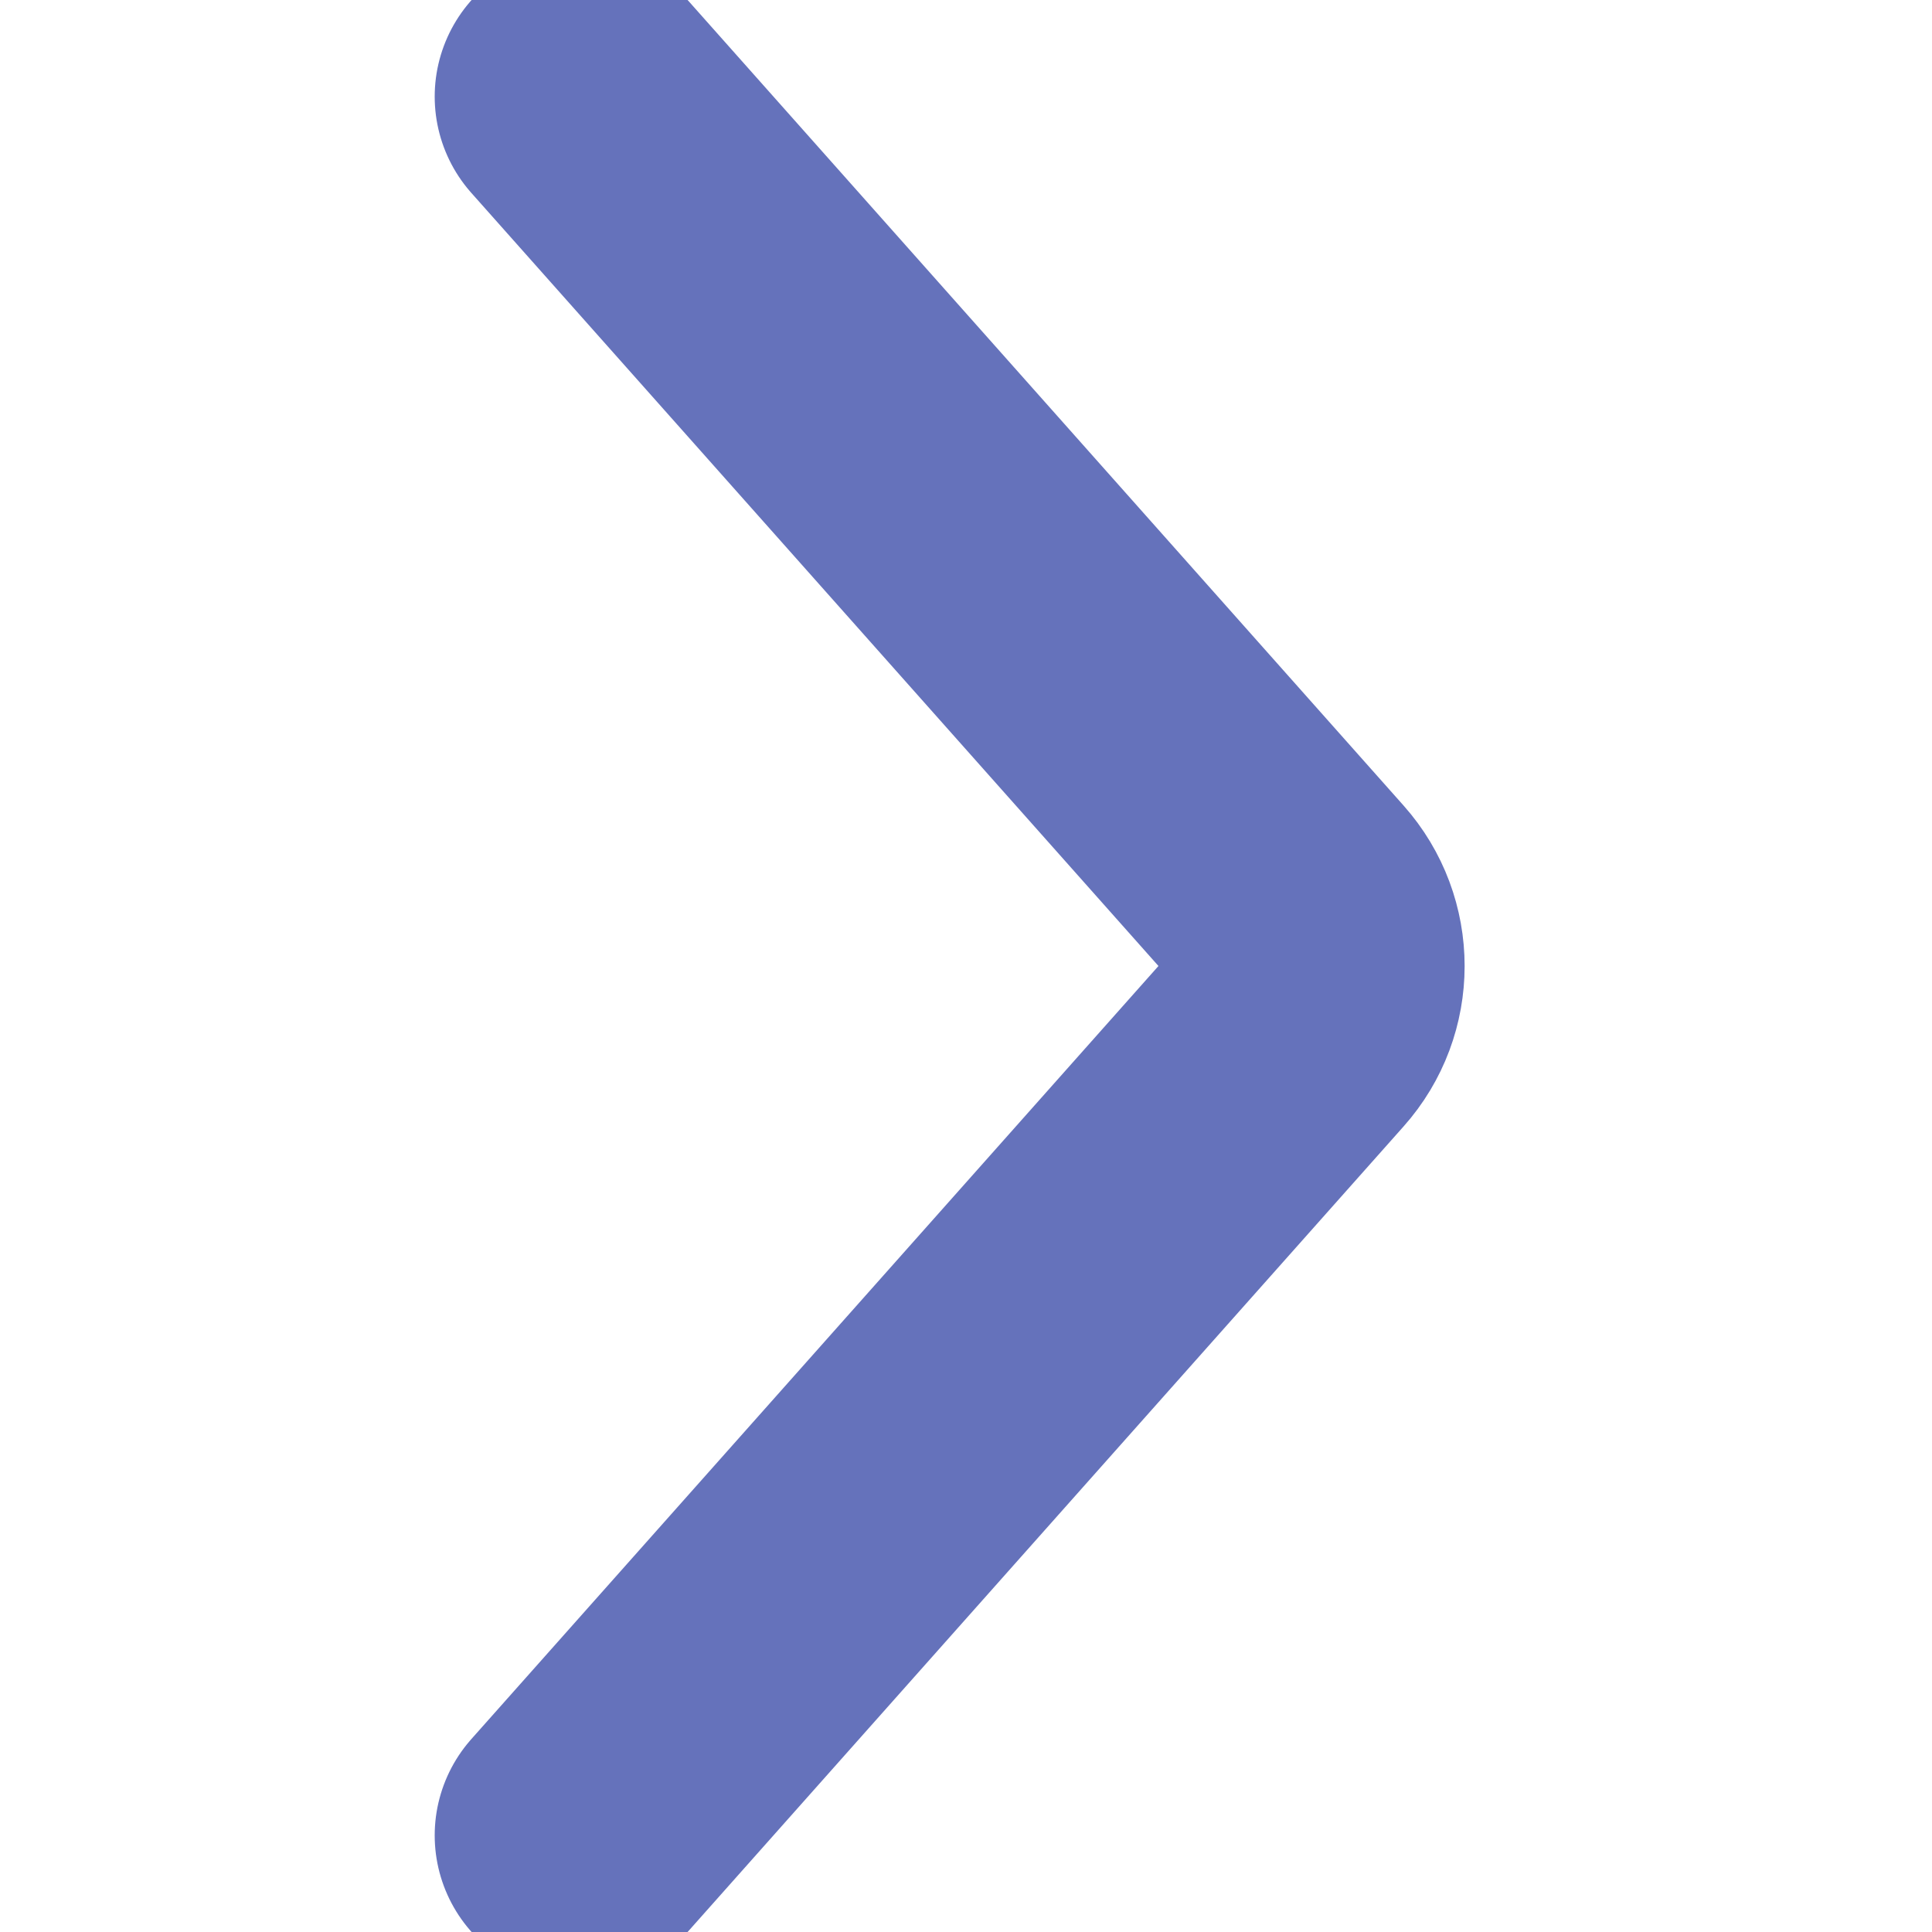
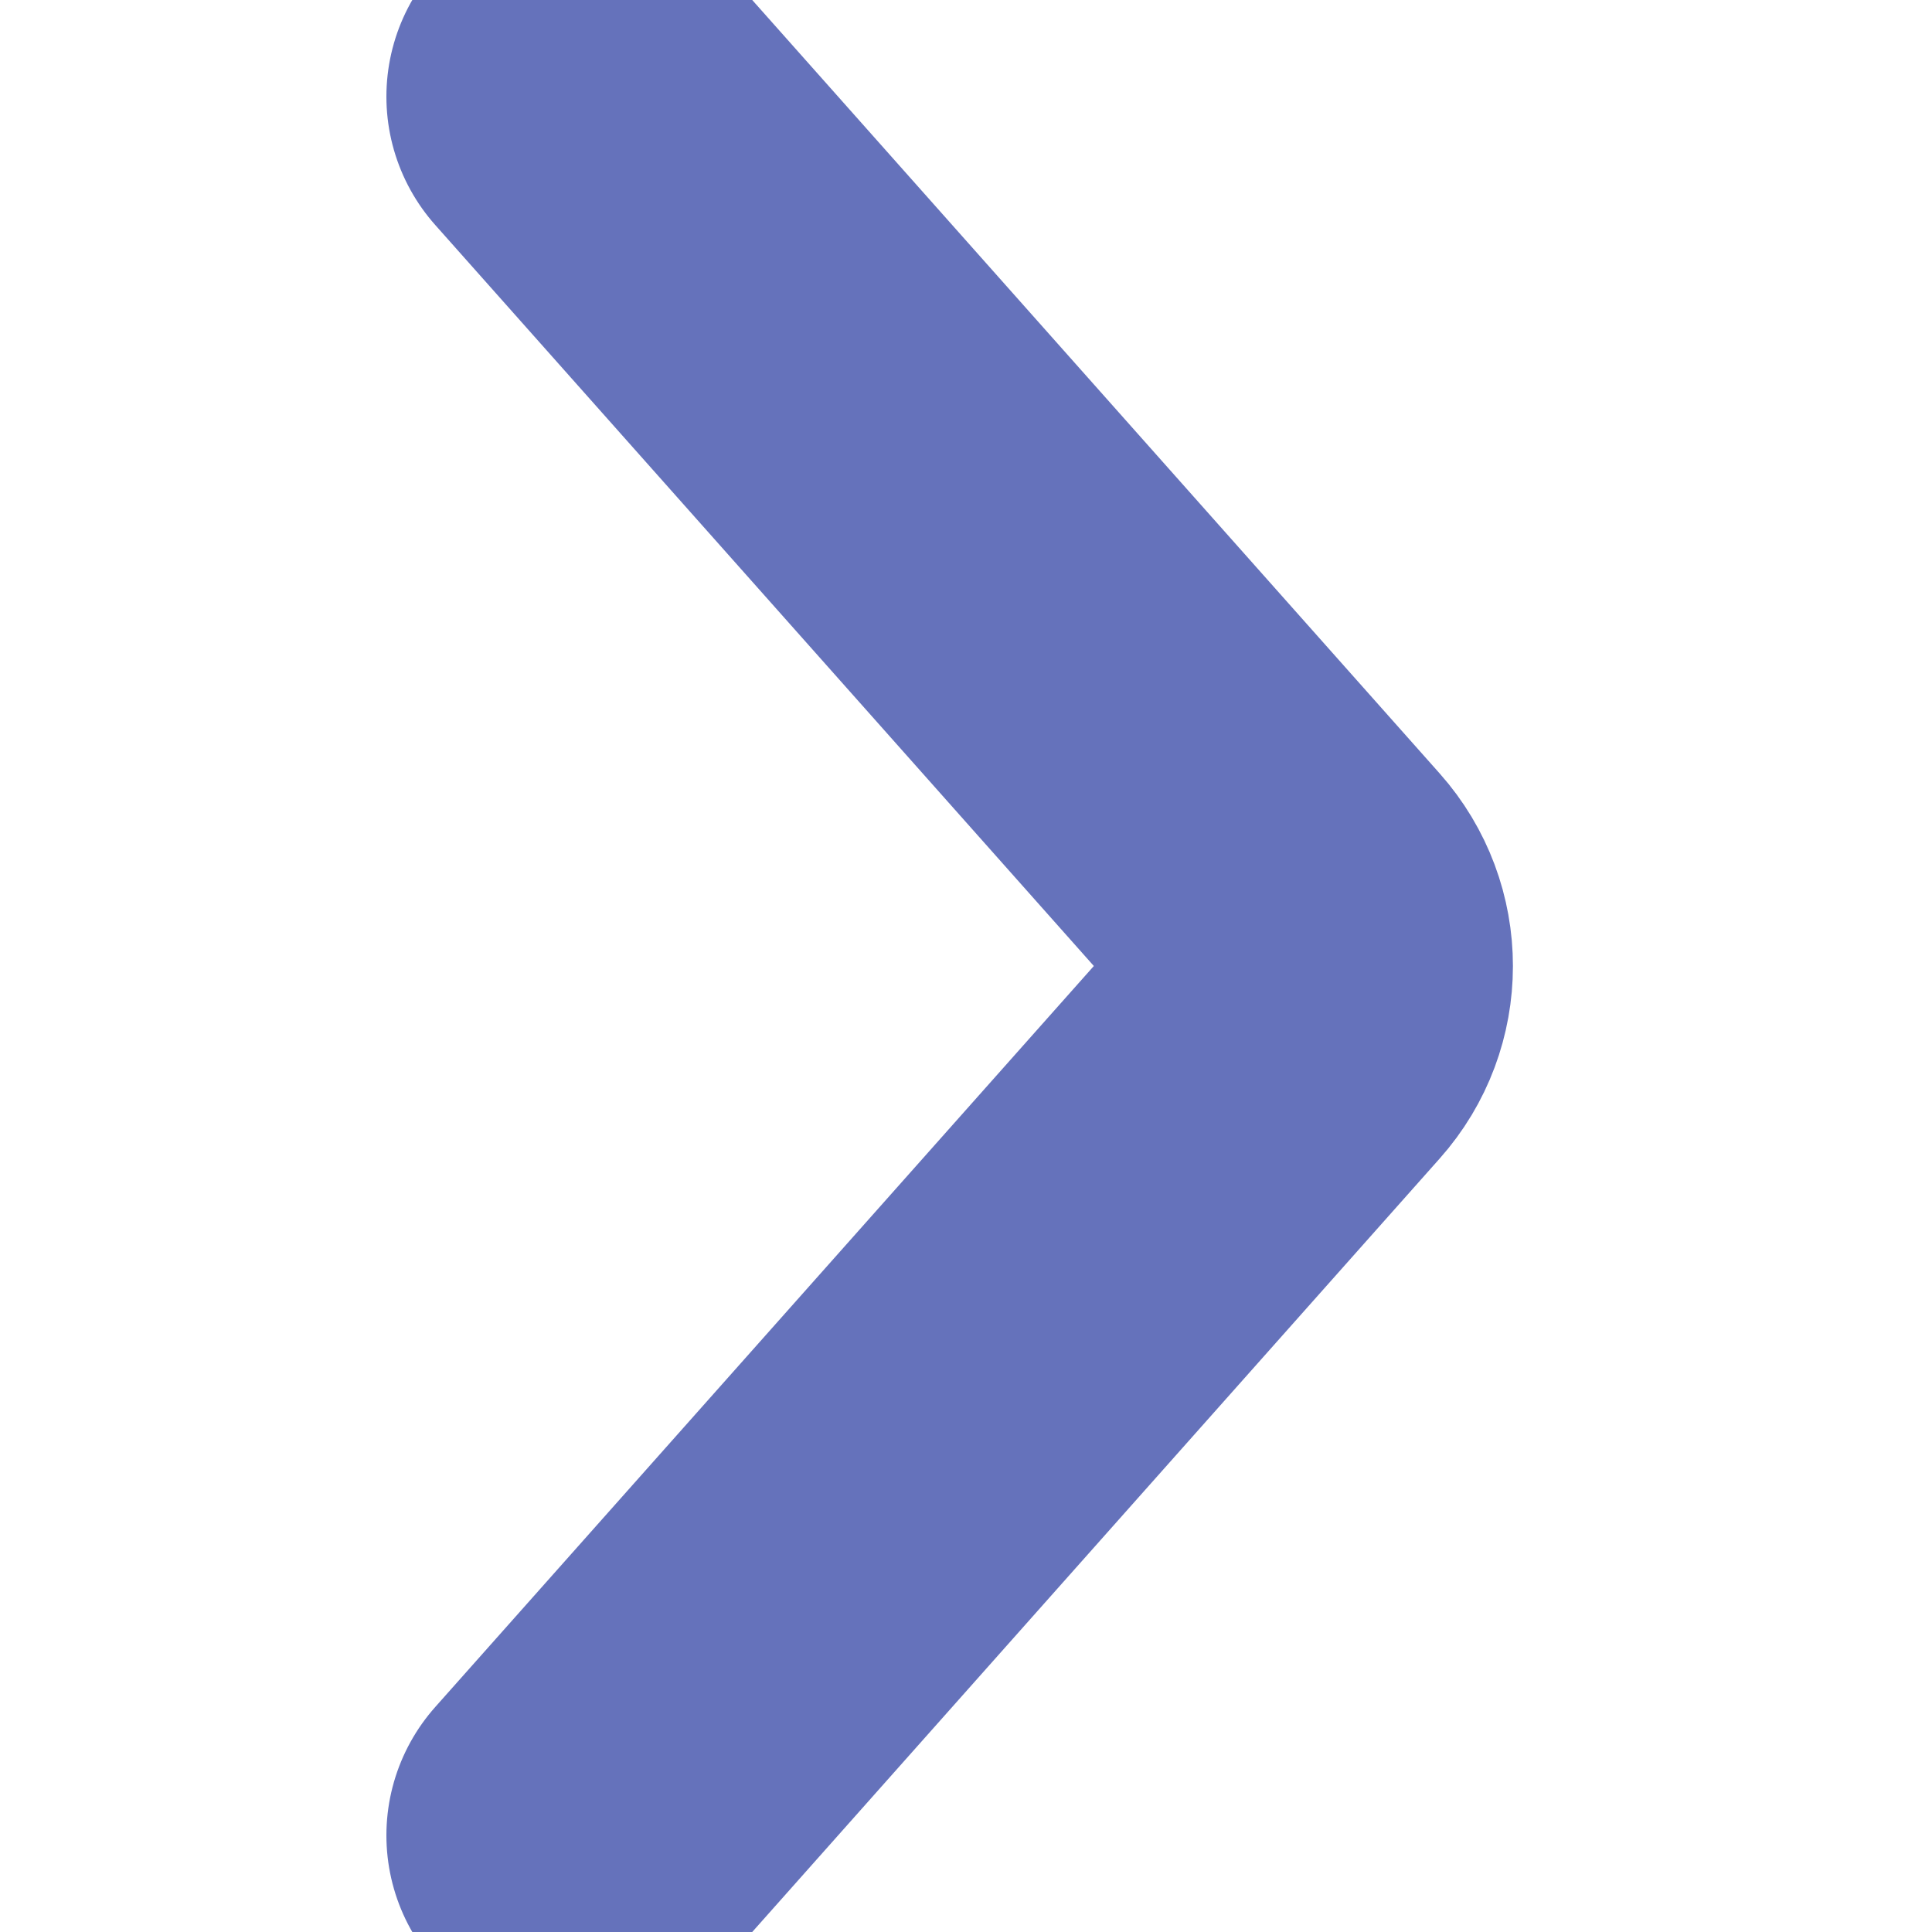
- <svg xmlns="http://www.w3.org/2000/svg" width="10" height="10" viewBox="0 0 10 20" fill="none">
-   <path d="M1 19L8.409 10.664C8.746 10.286 8.746 9.715 8.409 9.336L1 1" stroke="#6572BB" stroke-width="3" stroke-linecap="round" />
+ <svg xmlns="http://www.w3.org/2000/svg" width="8" height="8" viewBox="0 0 10 20" fill="none">
+   <path d="M1 19L8.409 10.664C8.746 10.286 8.746 9.715 8.409 9.336L1 1" stroke="#6572BB" stroke-width="4" stroke-linecap="round" />
</svg>
